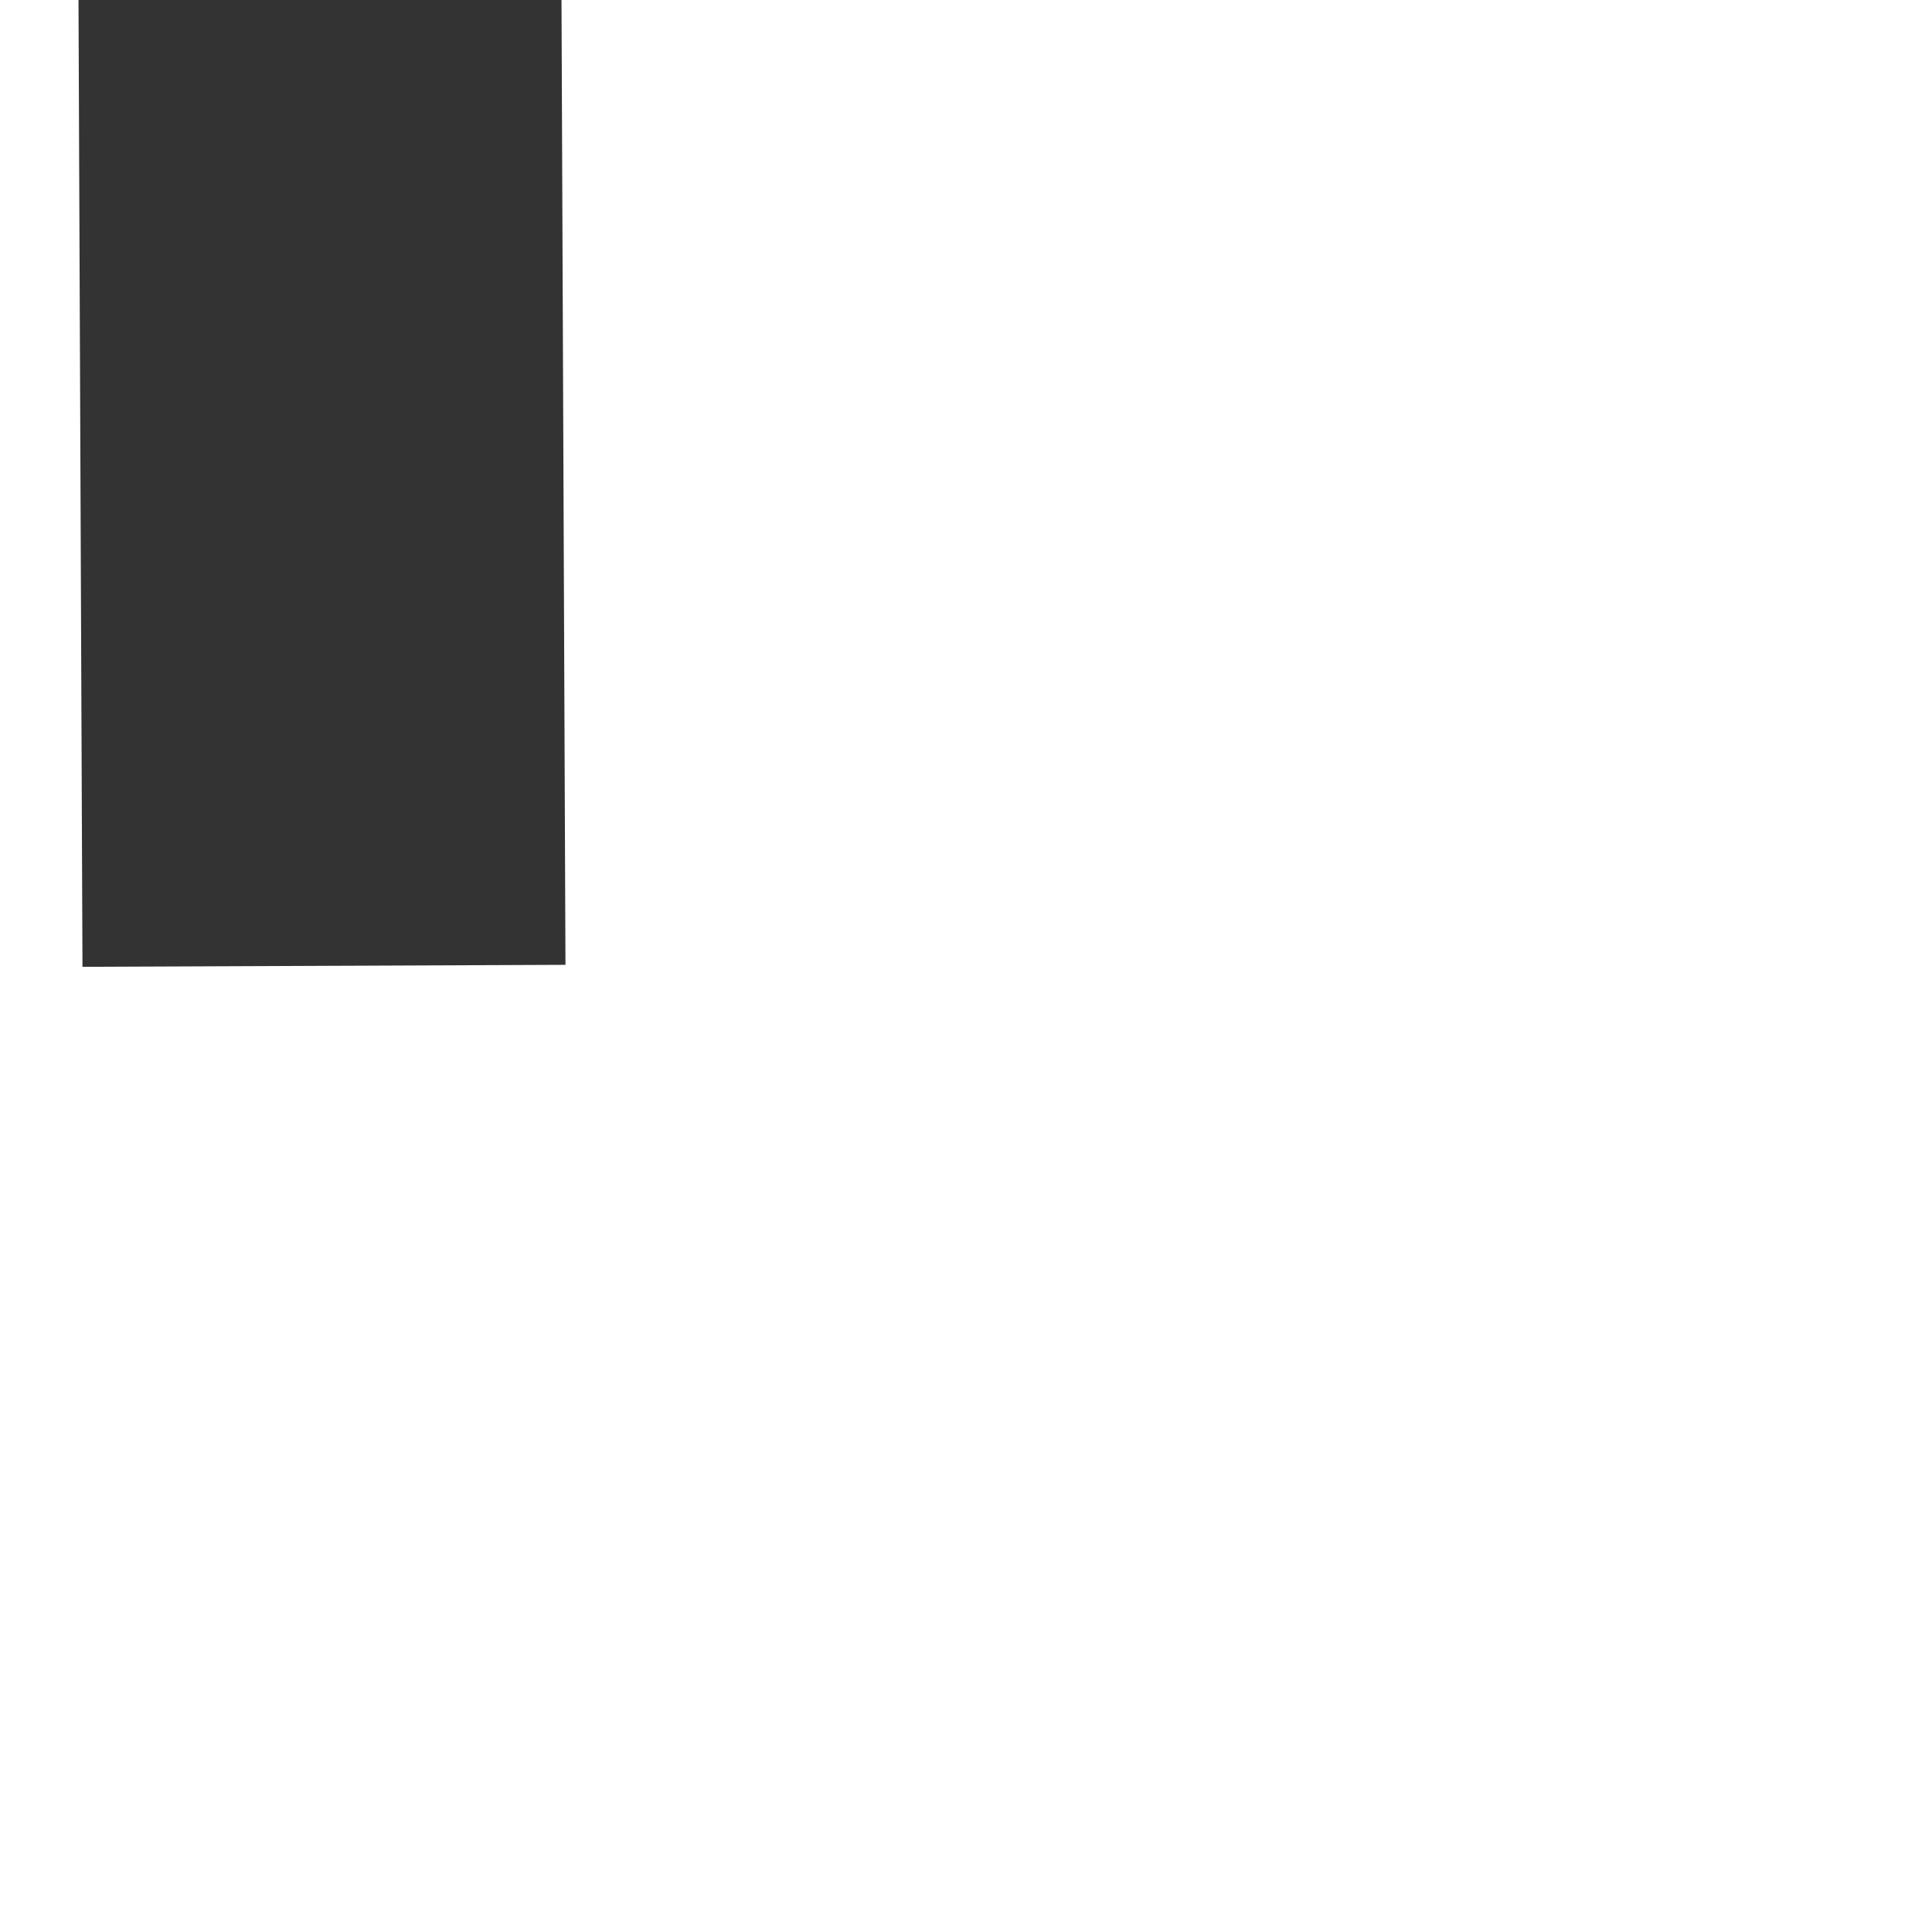
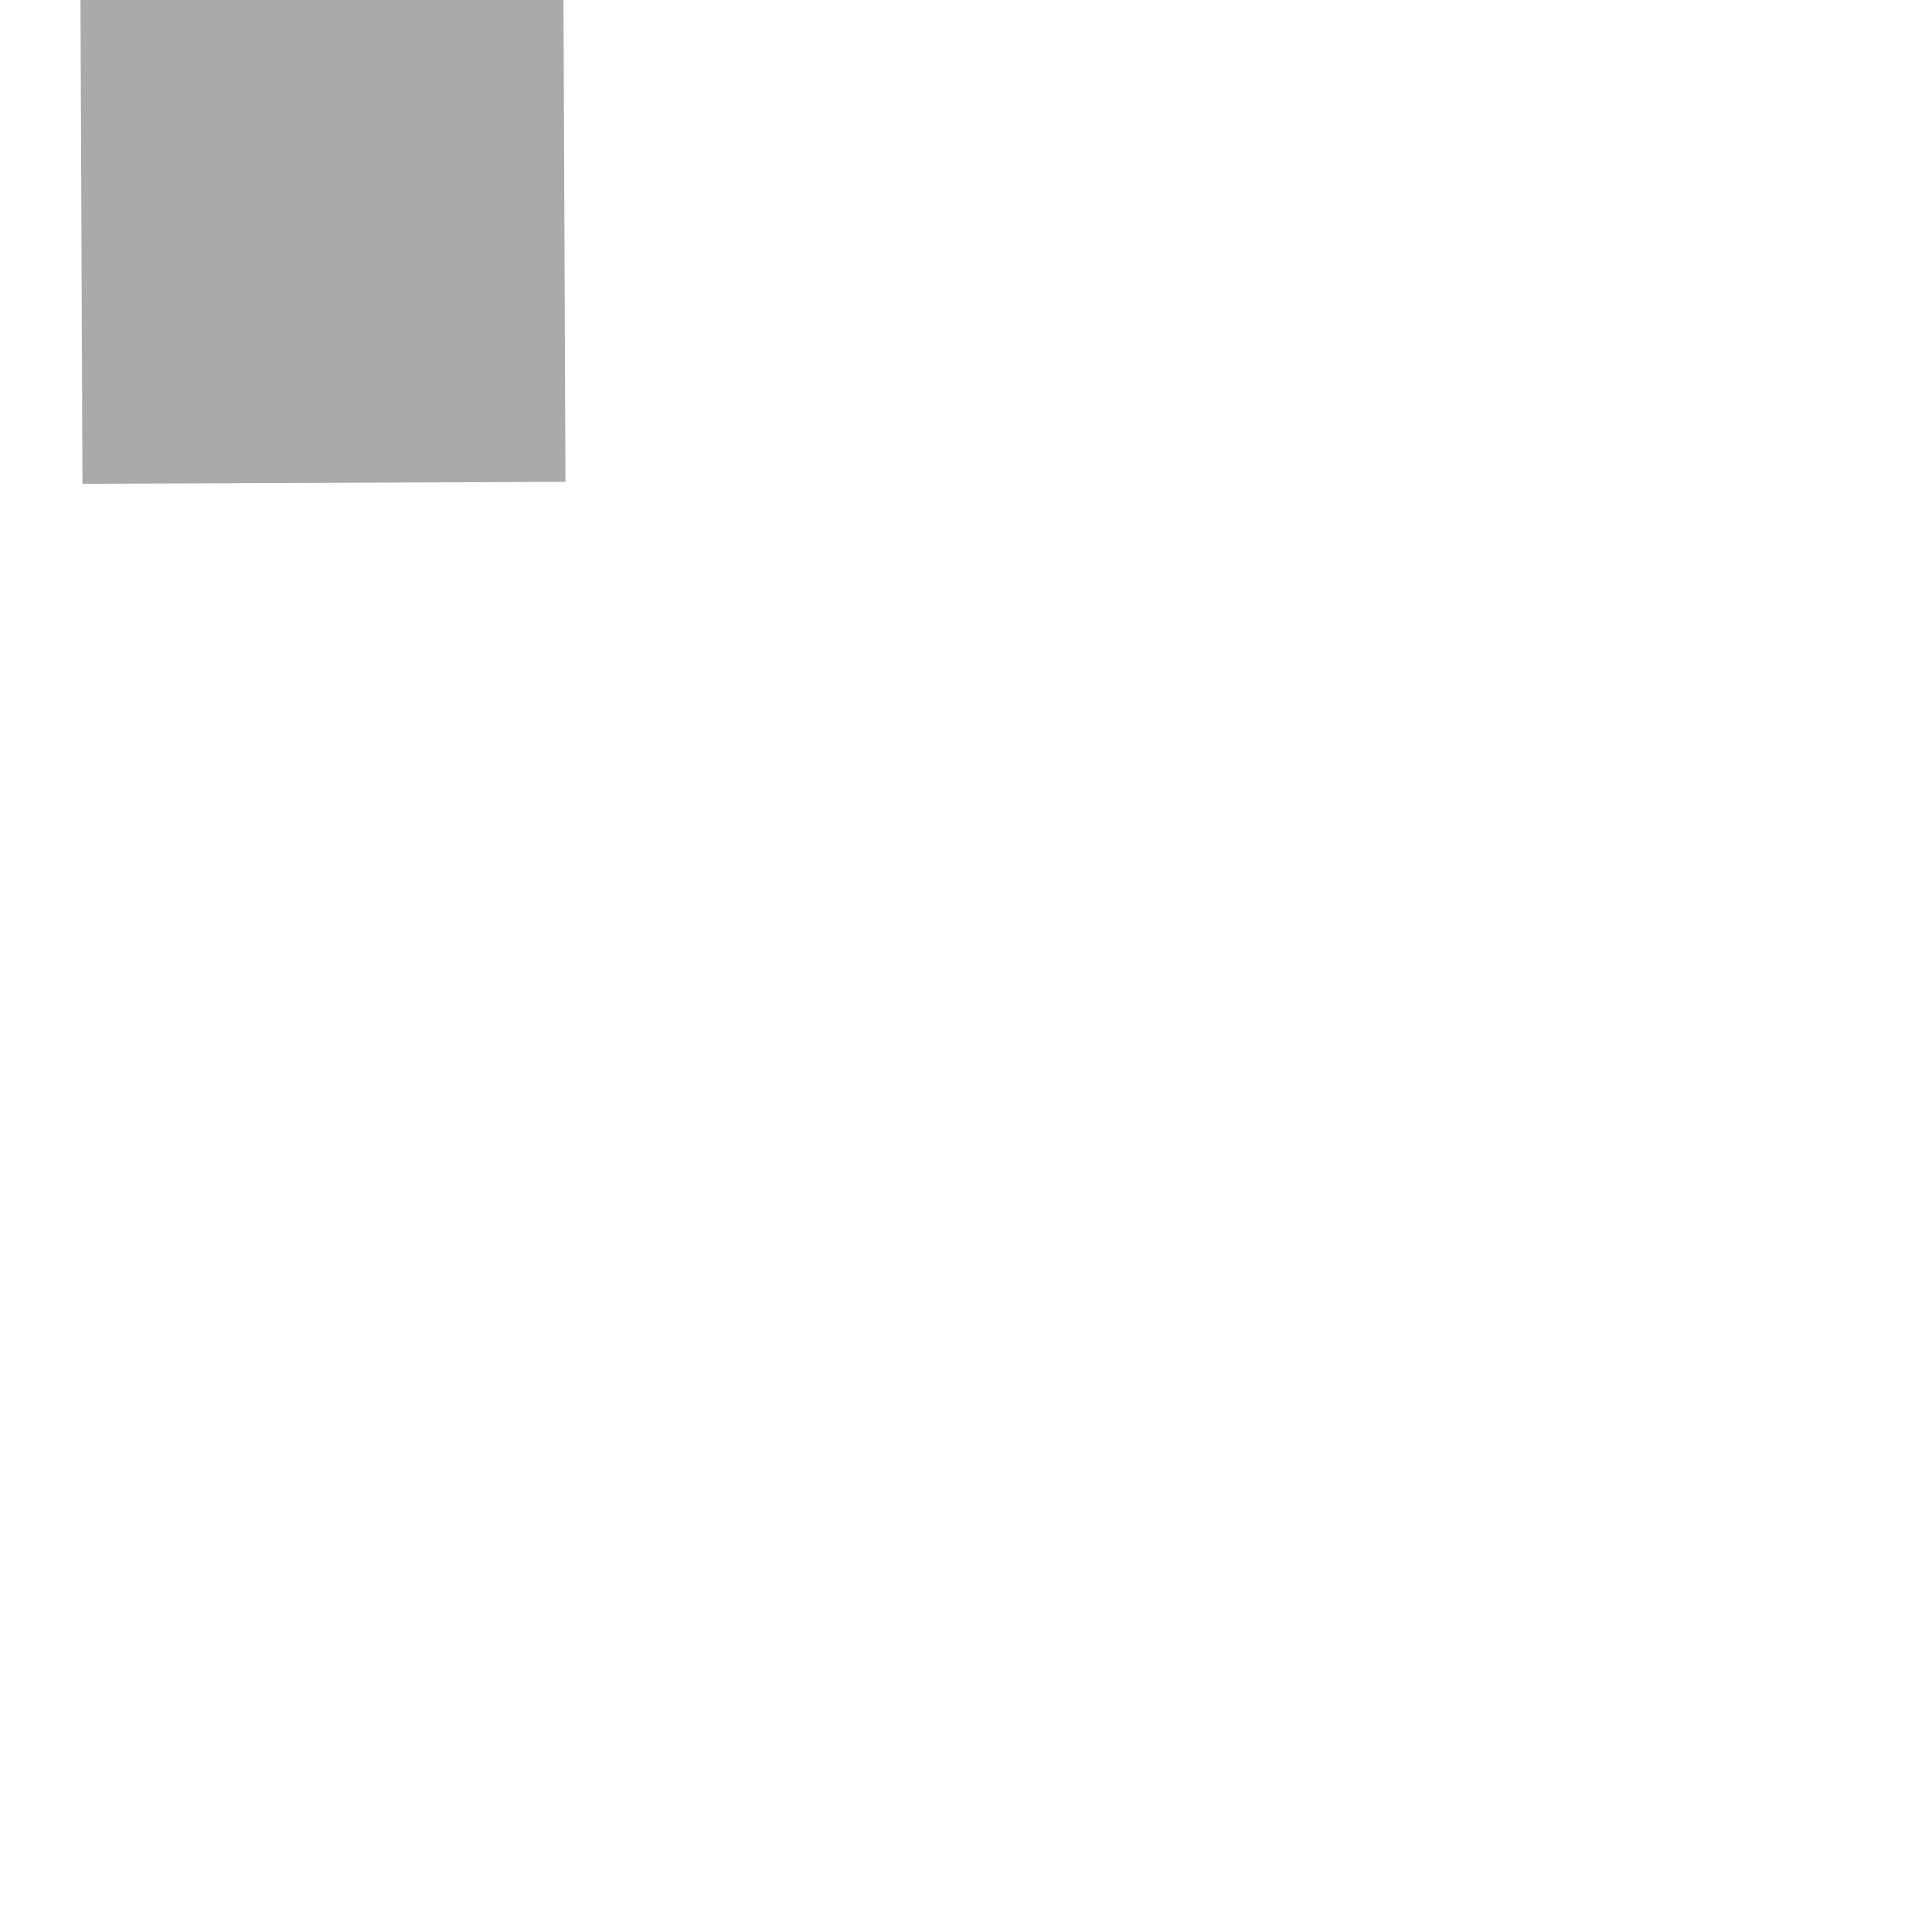
- <svg xmlns="http://www.w3.org/2000/svg" version="1.1" width="4px" height="4px" preserveAspectRatio="xMinYMid meet" viewBox="548 491  4 2">
-   <path d="M 556 419.6  L 548.5 409  L 541 419.6  L 548.5 430.2  L 556 419.6  Z " fill-rule="nonzero" fill="#333333" stroke="none" transform="matrix(0.9999915 -0.004115191 0.004115191 0.9999915 -1.849249 2.260997 )" />
-   <path d="M 548.5 420  L 548.5 492  " stroke-width="1" stroke="#333333" fill="none" transform="matrix(0.9999915 -0.004115191 0.004115191 0.9999915 -1.849249 2.260997 )" />
+ <svg xmlns="http://www.w3.org/2000/svg" version="1.1" width="4px" height="4px" preserveAspectRatio="xMinYMid meet" viewBox="978 641  4 2">
+   <path d="M 986 568.6  L 978.5 558  L 971 568.6  L 978.5 579.2  L 986 568.6  Z " fill-rule="nonzero" fill="#aaaaaa" stroke="none" transform="matrix(0.9999915 -0.004115191 0.004115191 0.9999915 -2.458772 4.031791 )" />
+   <path d="M 978.5 569  L 978.5 641  " stroke-width="1" stroke="#aaaaaa" fill="none" transform="matrix(0.9999915 -0.004115191 0.004115191 0.9999915 -2.458772 4.031791 )" />
</svg>
